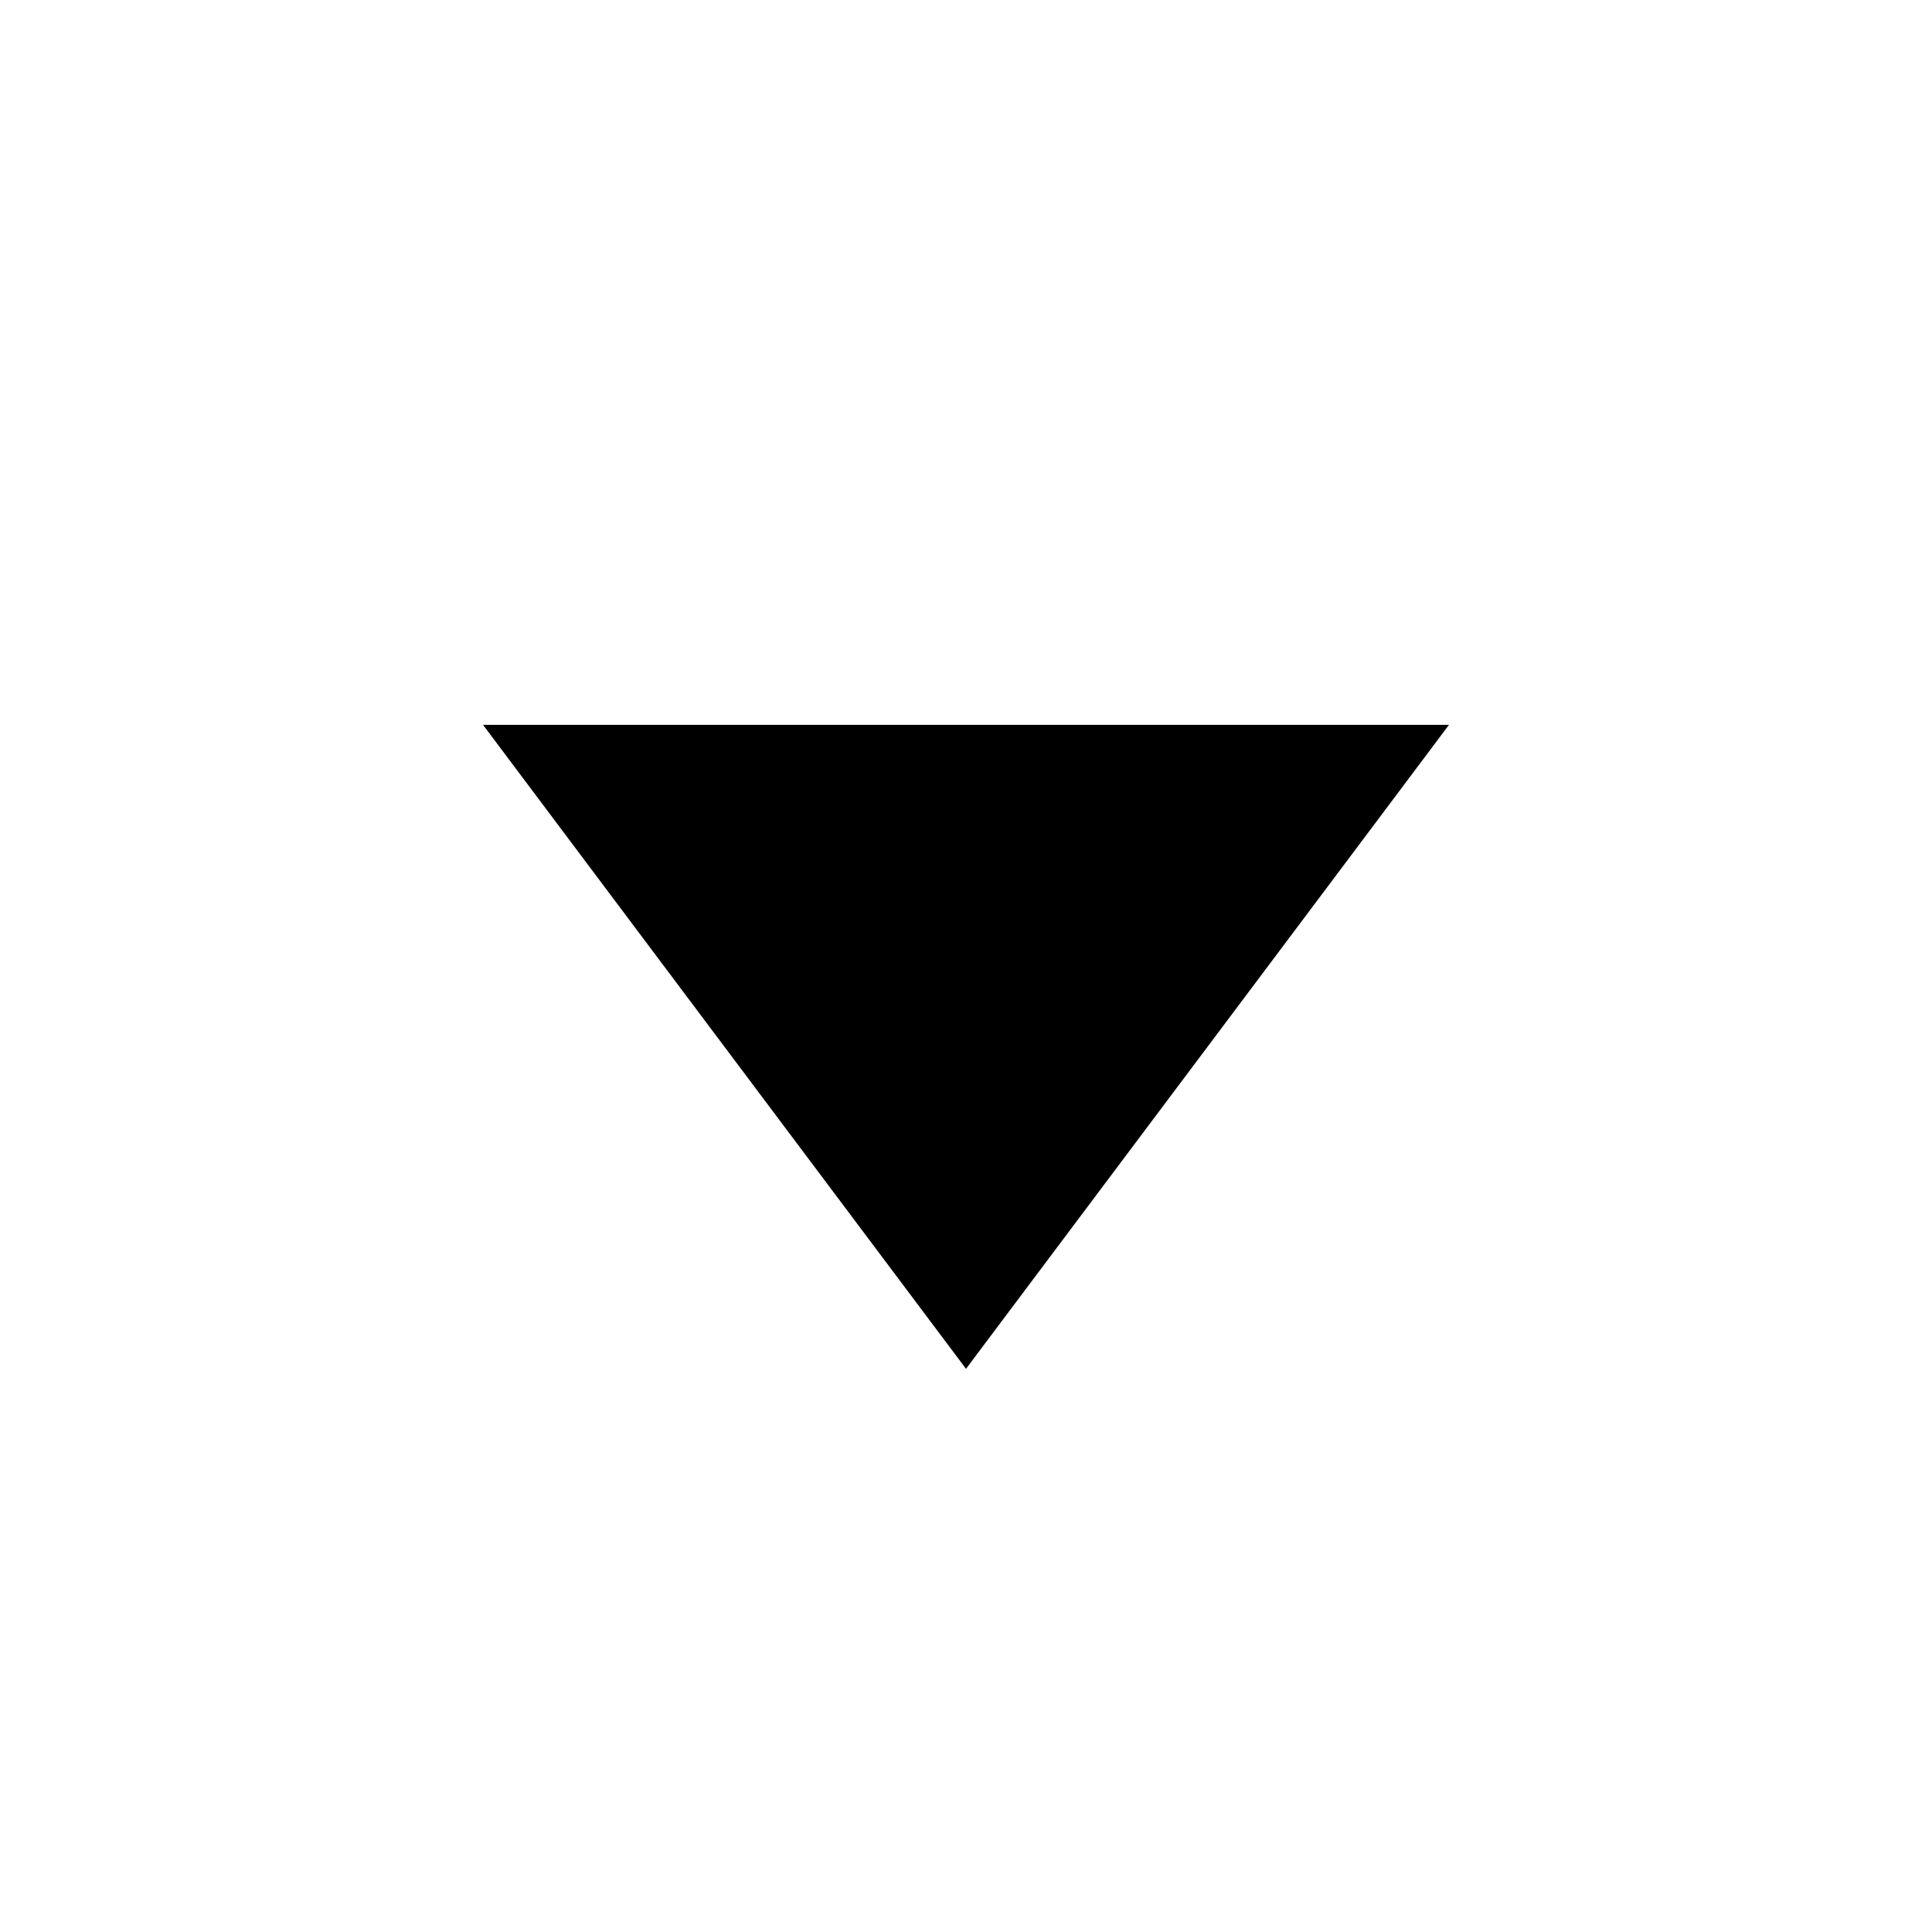
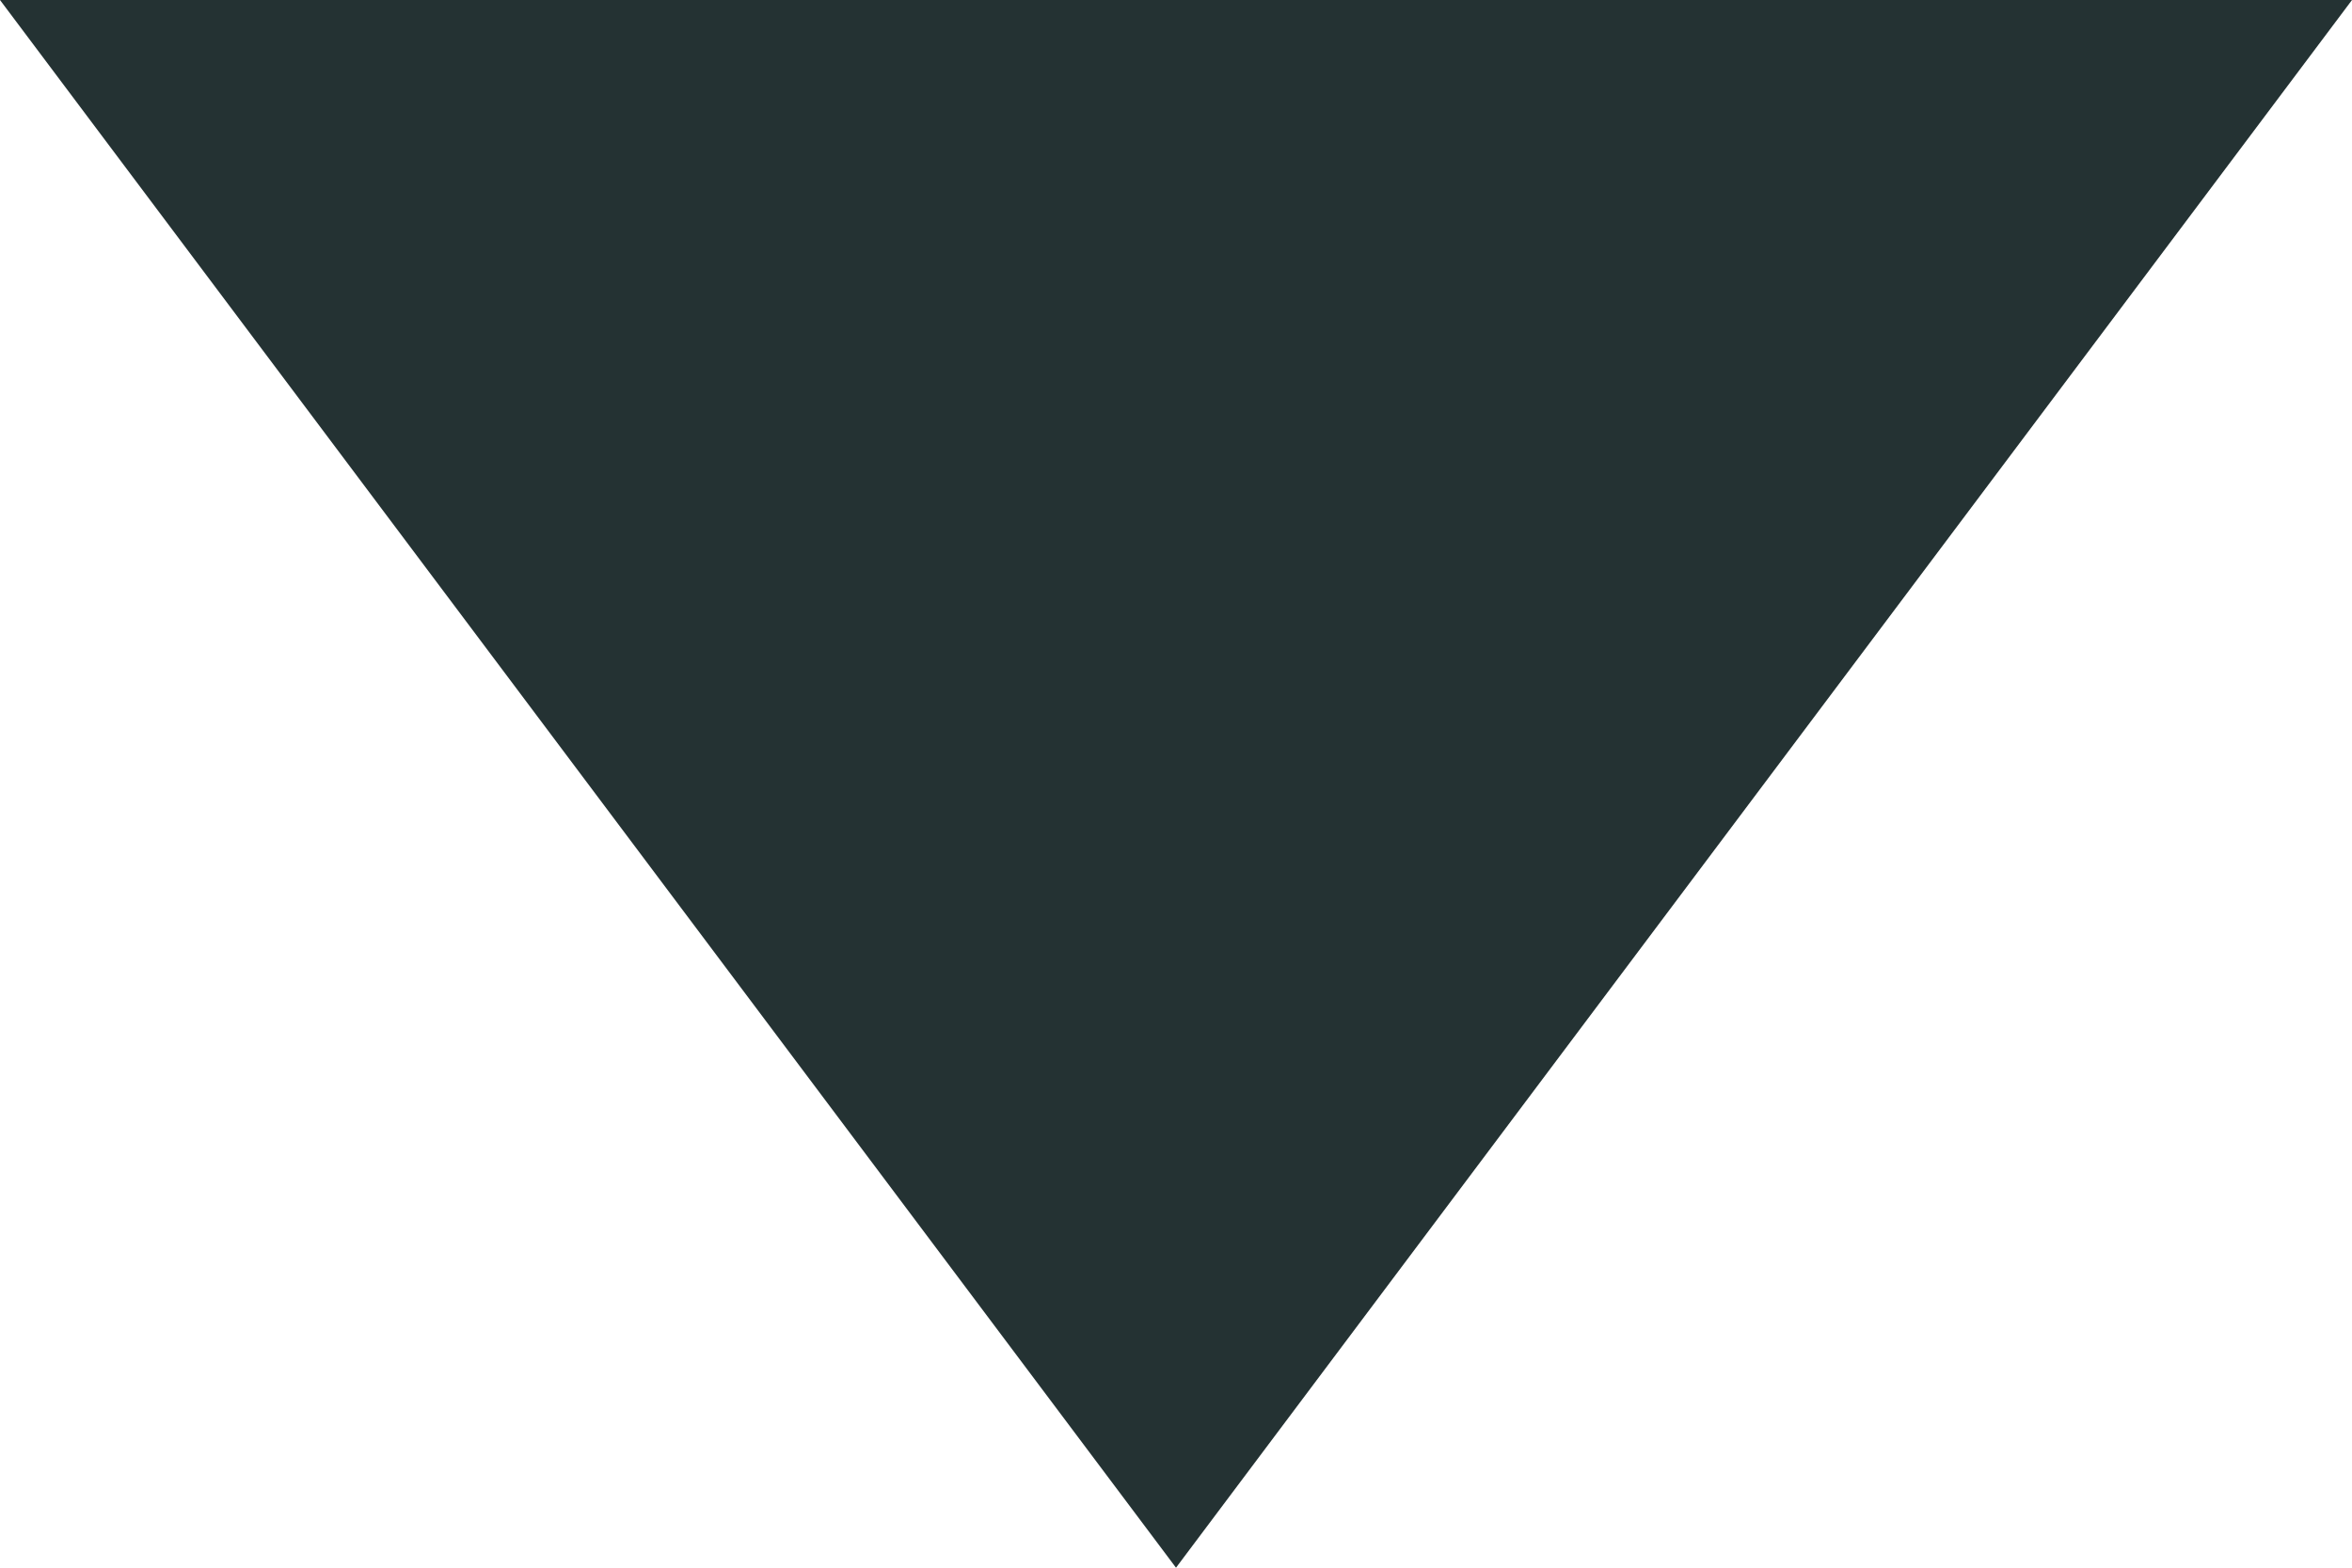
- <svg xmlns="http://www.w3.org/2000/svg" version="1.1" id="Layer_1" x="0px" y="0px" width="12px" height="12px" viewBox="0 0 12 12" enable-background="new 0 0 12 12" xml:space="preserve">
-   <g>
-     <polygon points="6,8.502 3,4.502 9,4.502  " />
+ <svg xmlns="http://www.w3.org/2000/svg" width="6px" height="4px" viewBox="0 0 6 4" version="1.1">
+   <defs />
+   <g id="Icon-/-Bare-/-Arrow-down" stroke="none" stroke-width="1" fill="none" fill-rule="evenodd">
+     <polygon id="Triangle" fill="#243233" transform="translate(3, 2) scale(1, -1) translate(-3, -2) " points="3 0 6 4 0 4" />
  </g>
</svg>
